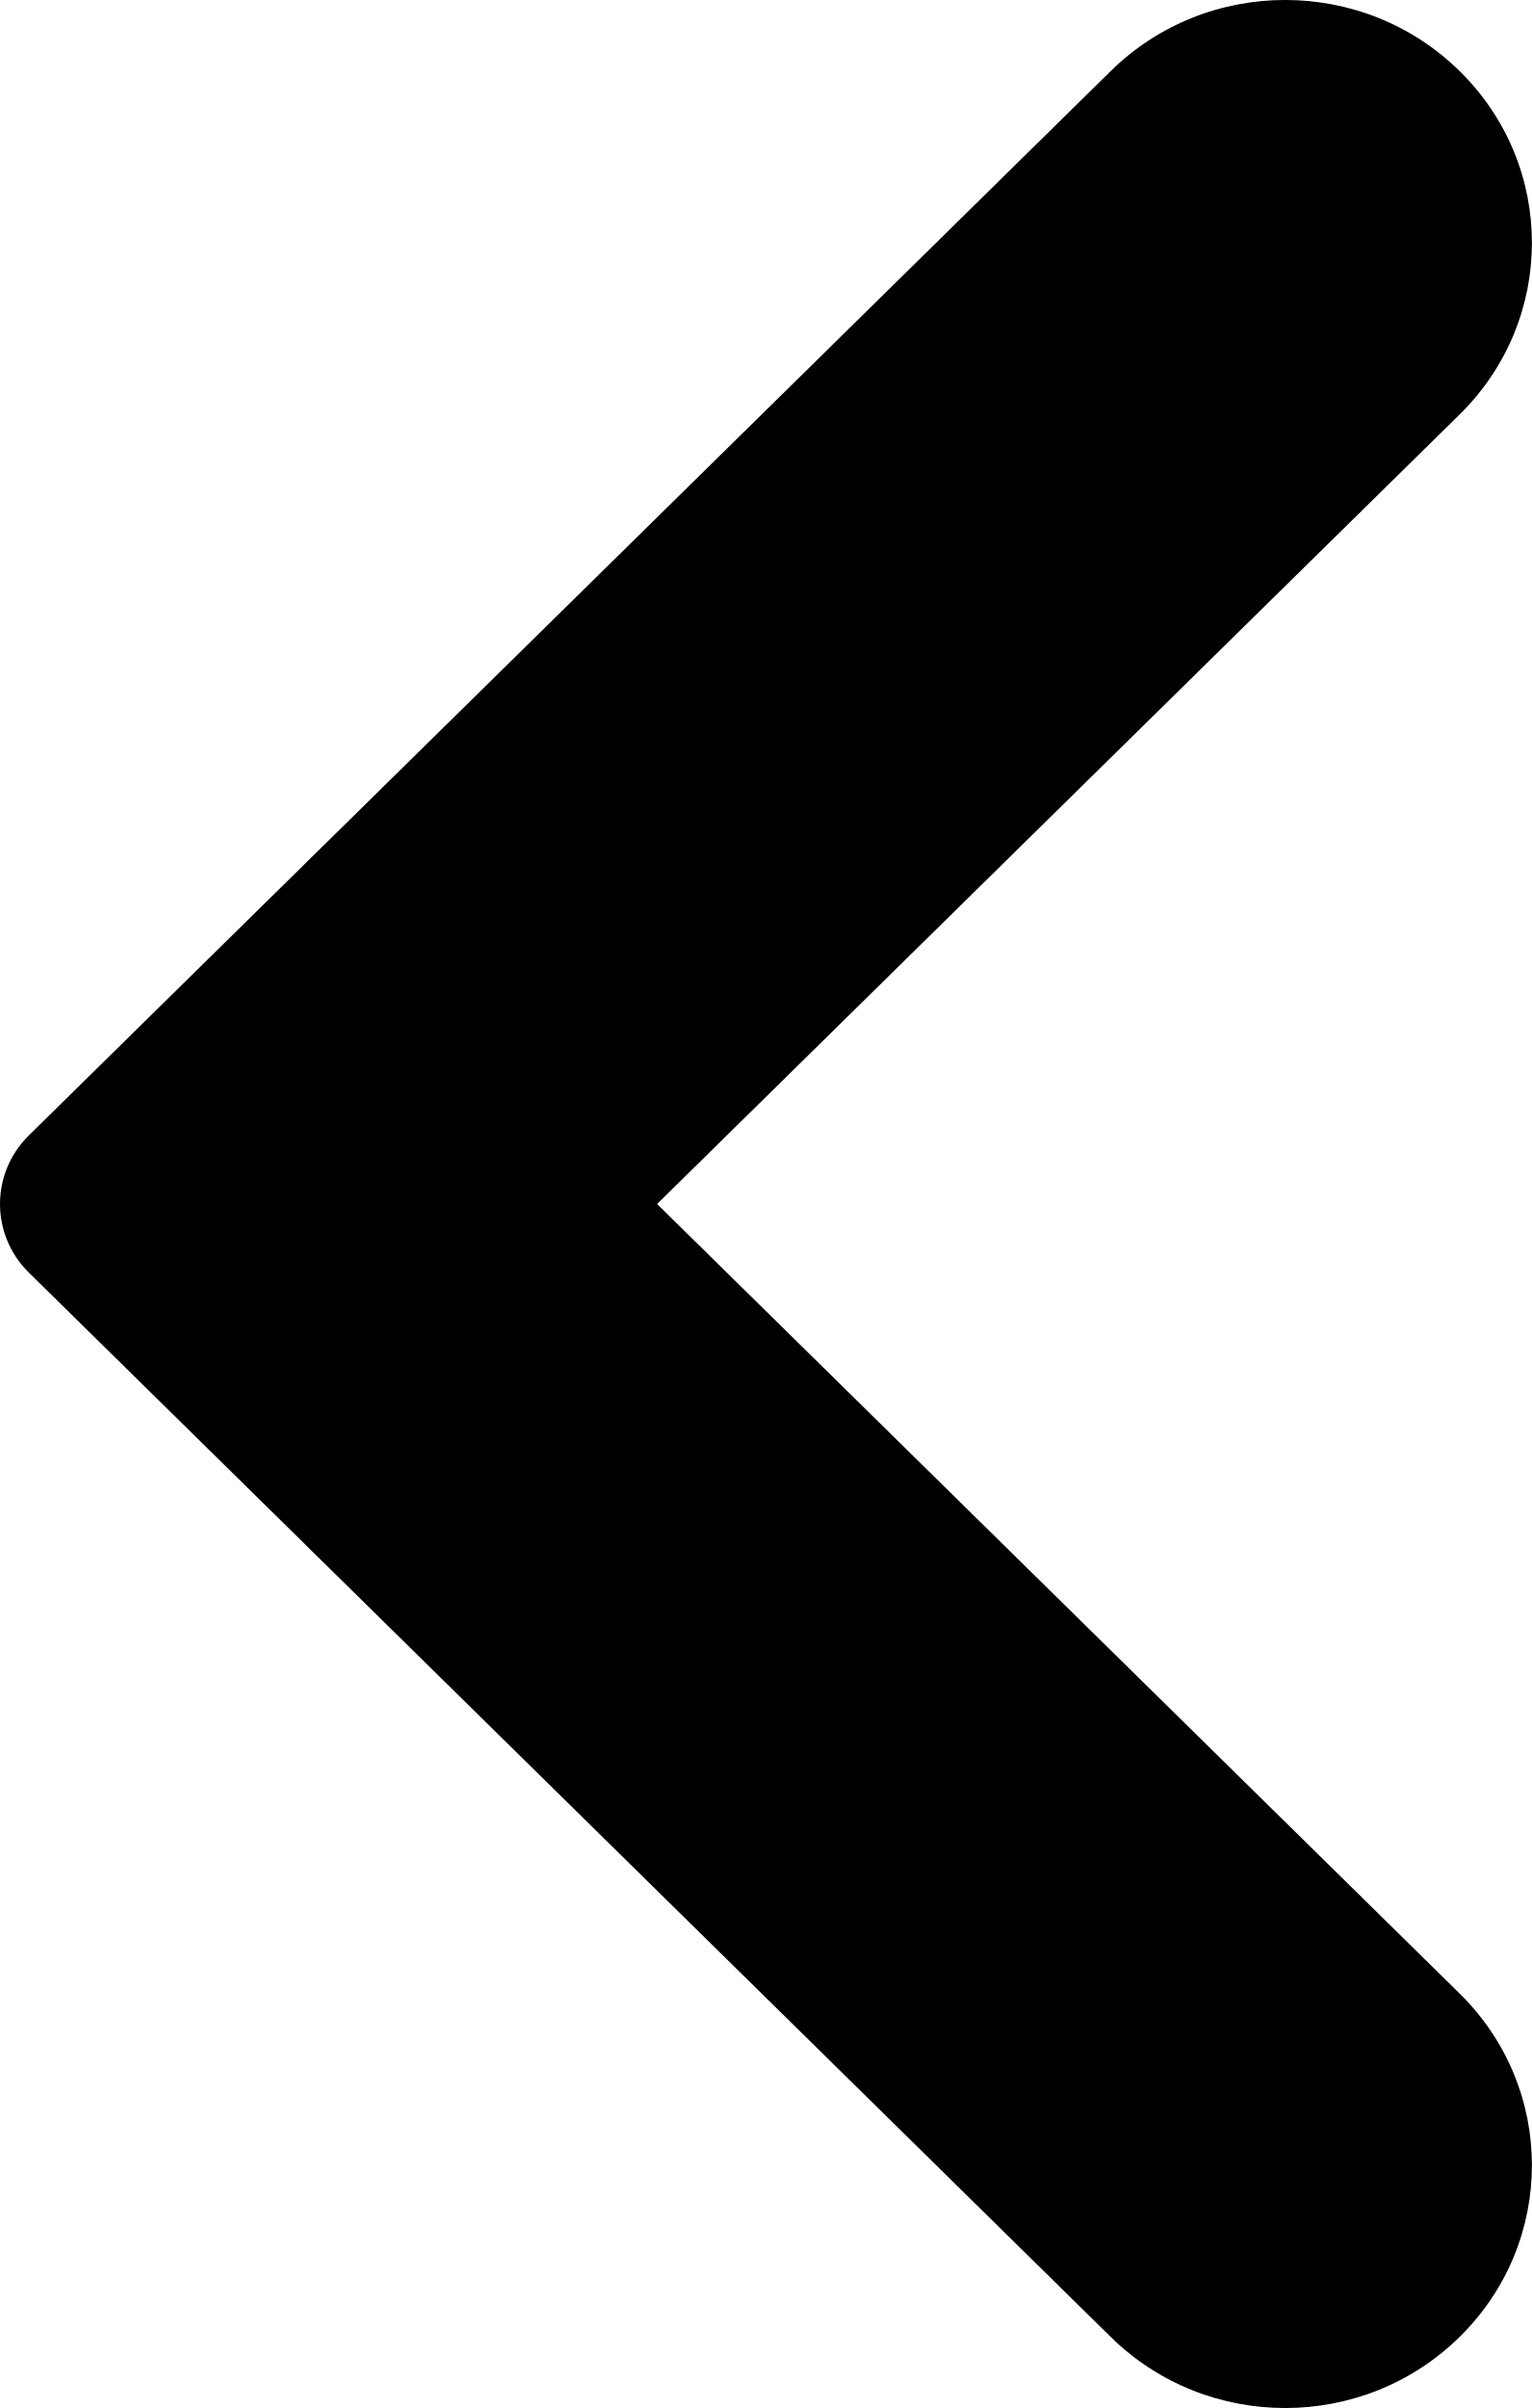
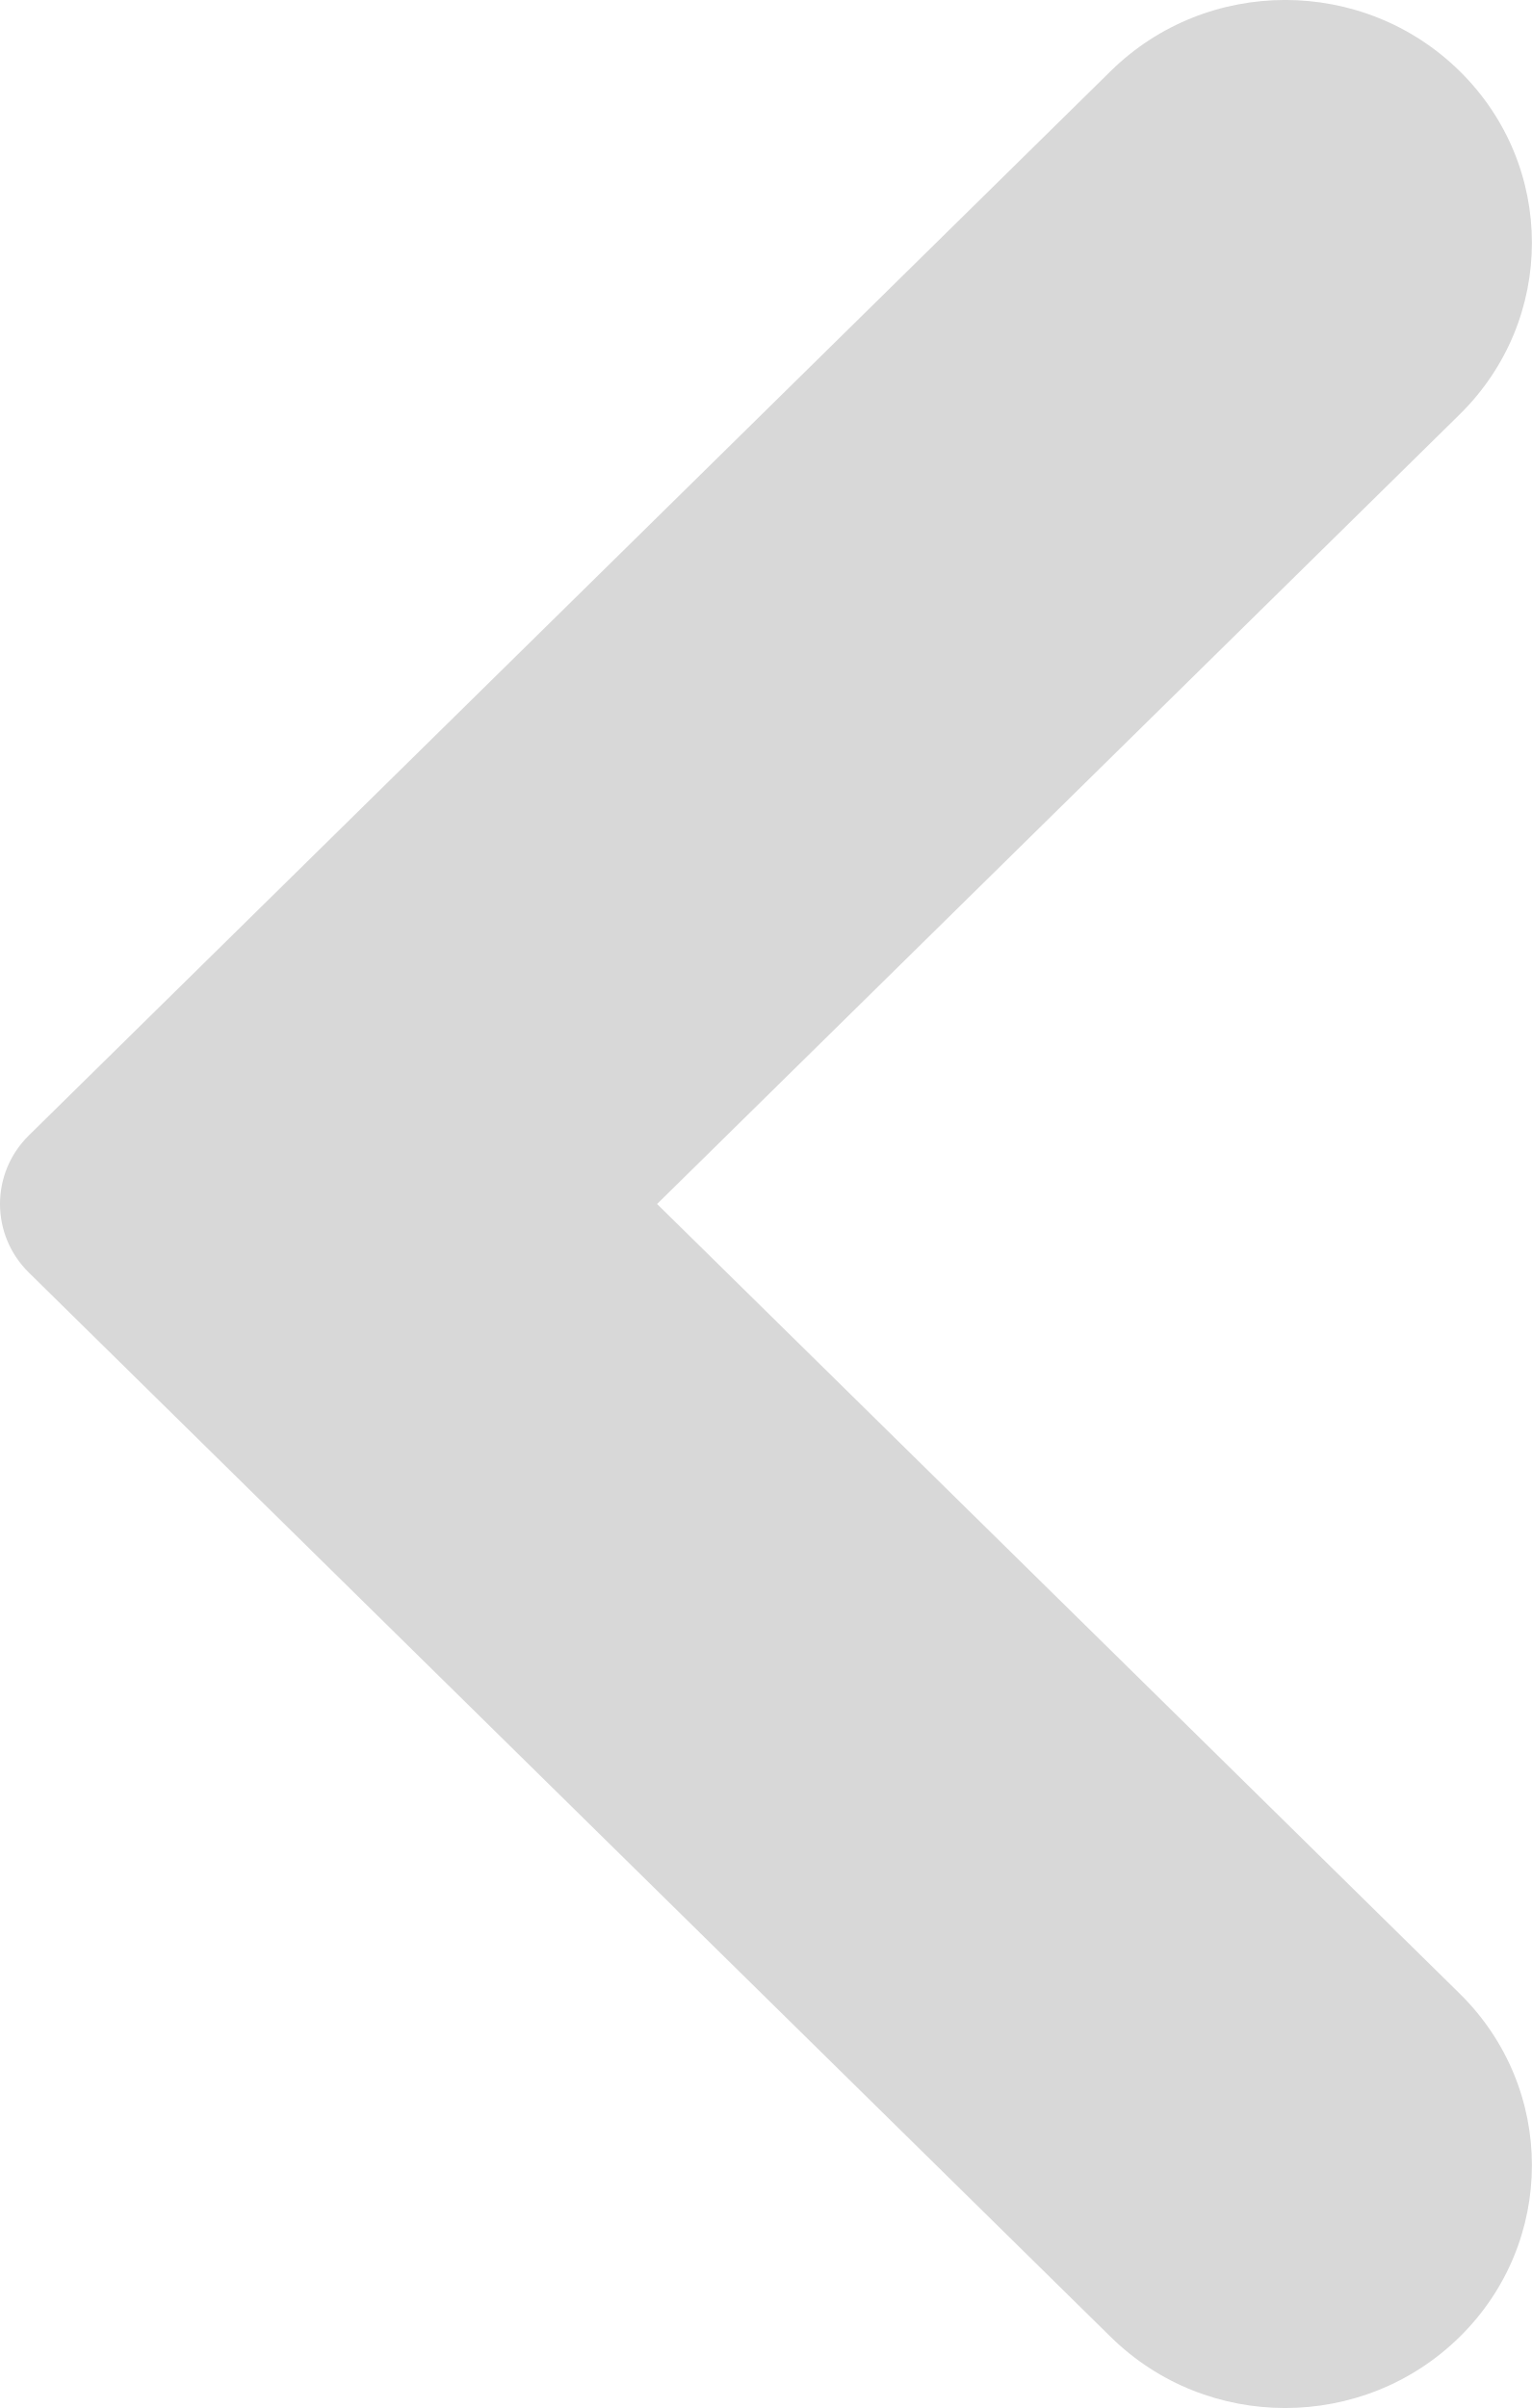
<svg xmlns="http://www.w3.org/2000/svg" width="14px" height="22px" viewBox="0 0 14 22" version="1.1">
  <g id="Page-1" stroke="none" stroke-width="1" fill="none" fill-rule="evenodd">
-     <g id="mob_glo_3" transform="translate(-20, -279)" fill="#000000" fill-rule="nonzero">
+     <g id="mob_glo_3" transform="translate(-20, -279)" fill="#D8D8D8" fill-rule="nonzero">
      <g id="Rectangle-2" transform="translate(0, 258)">
        <path d="M34,32 C34,32.227 33.912,32.454 33.736,32.627 L23.85,42.35 C22.969,43.217 21.541,43.217 20.66,42.35 C19.78,41.484 19.78,40.08 20.66,39.214 L27.995,32 L20.66,24.786 C19.78,23.92 19.78,22.516 20.66,21.65 C21.541,20.783 22.969,20.783 23.85,21.65 L33.736,31.373 C33.912,31.546 34,31.773 34,32 Z" id="Path" transform="translate(27, 32) scale(-1, 1) translate(-27, -32) " />
      </g>
    </g>
  </g>
</svg>
